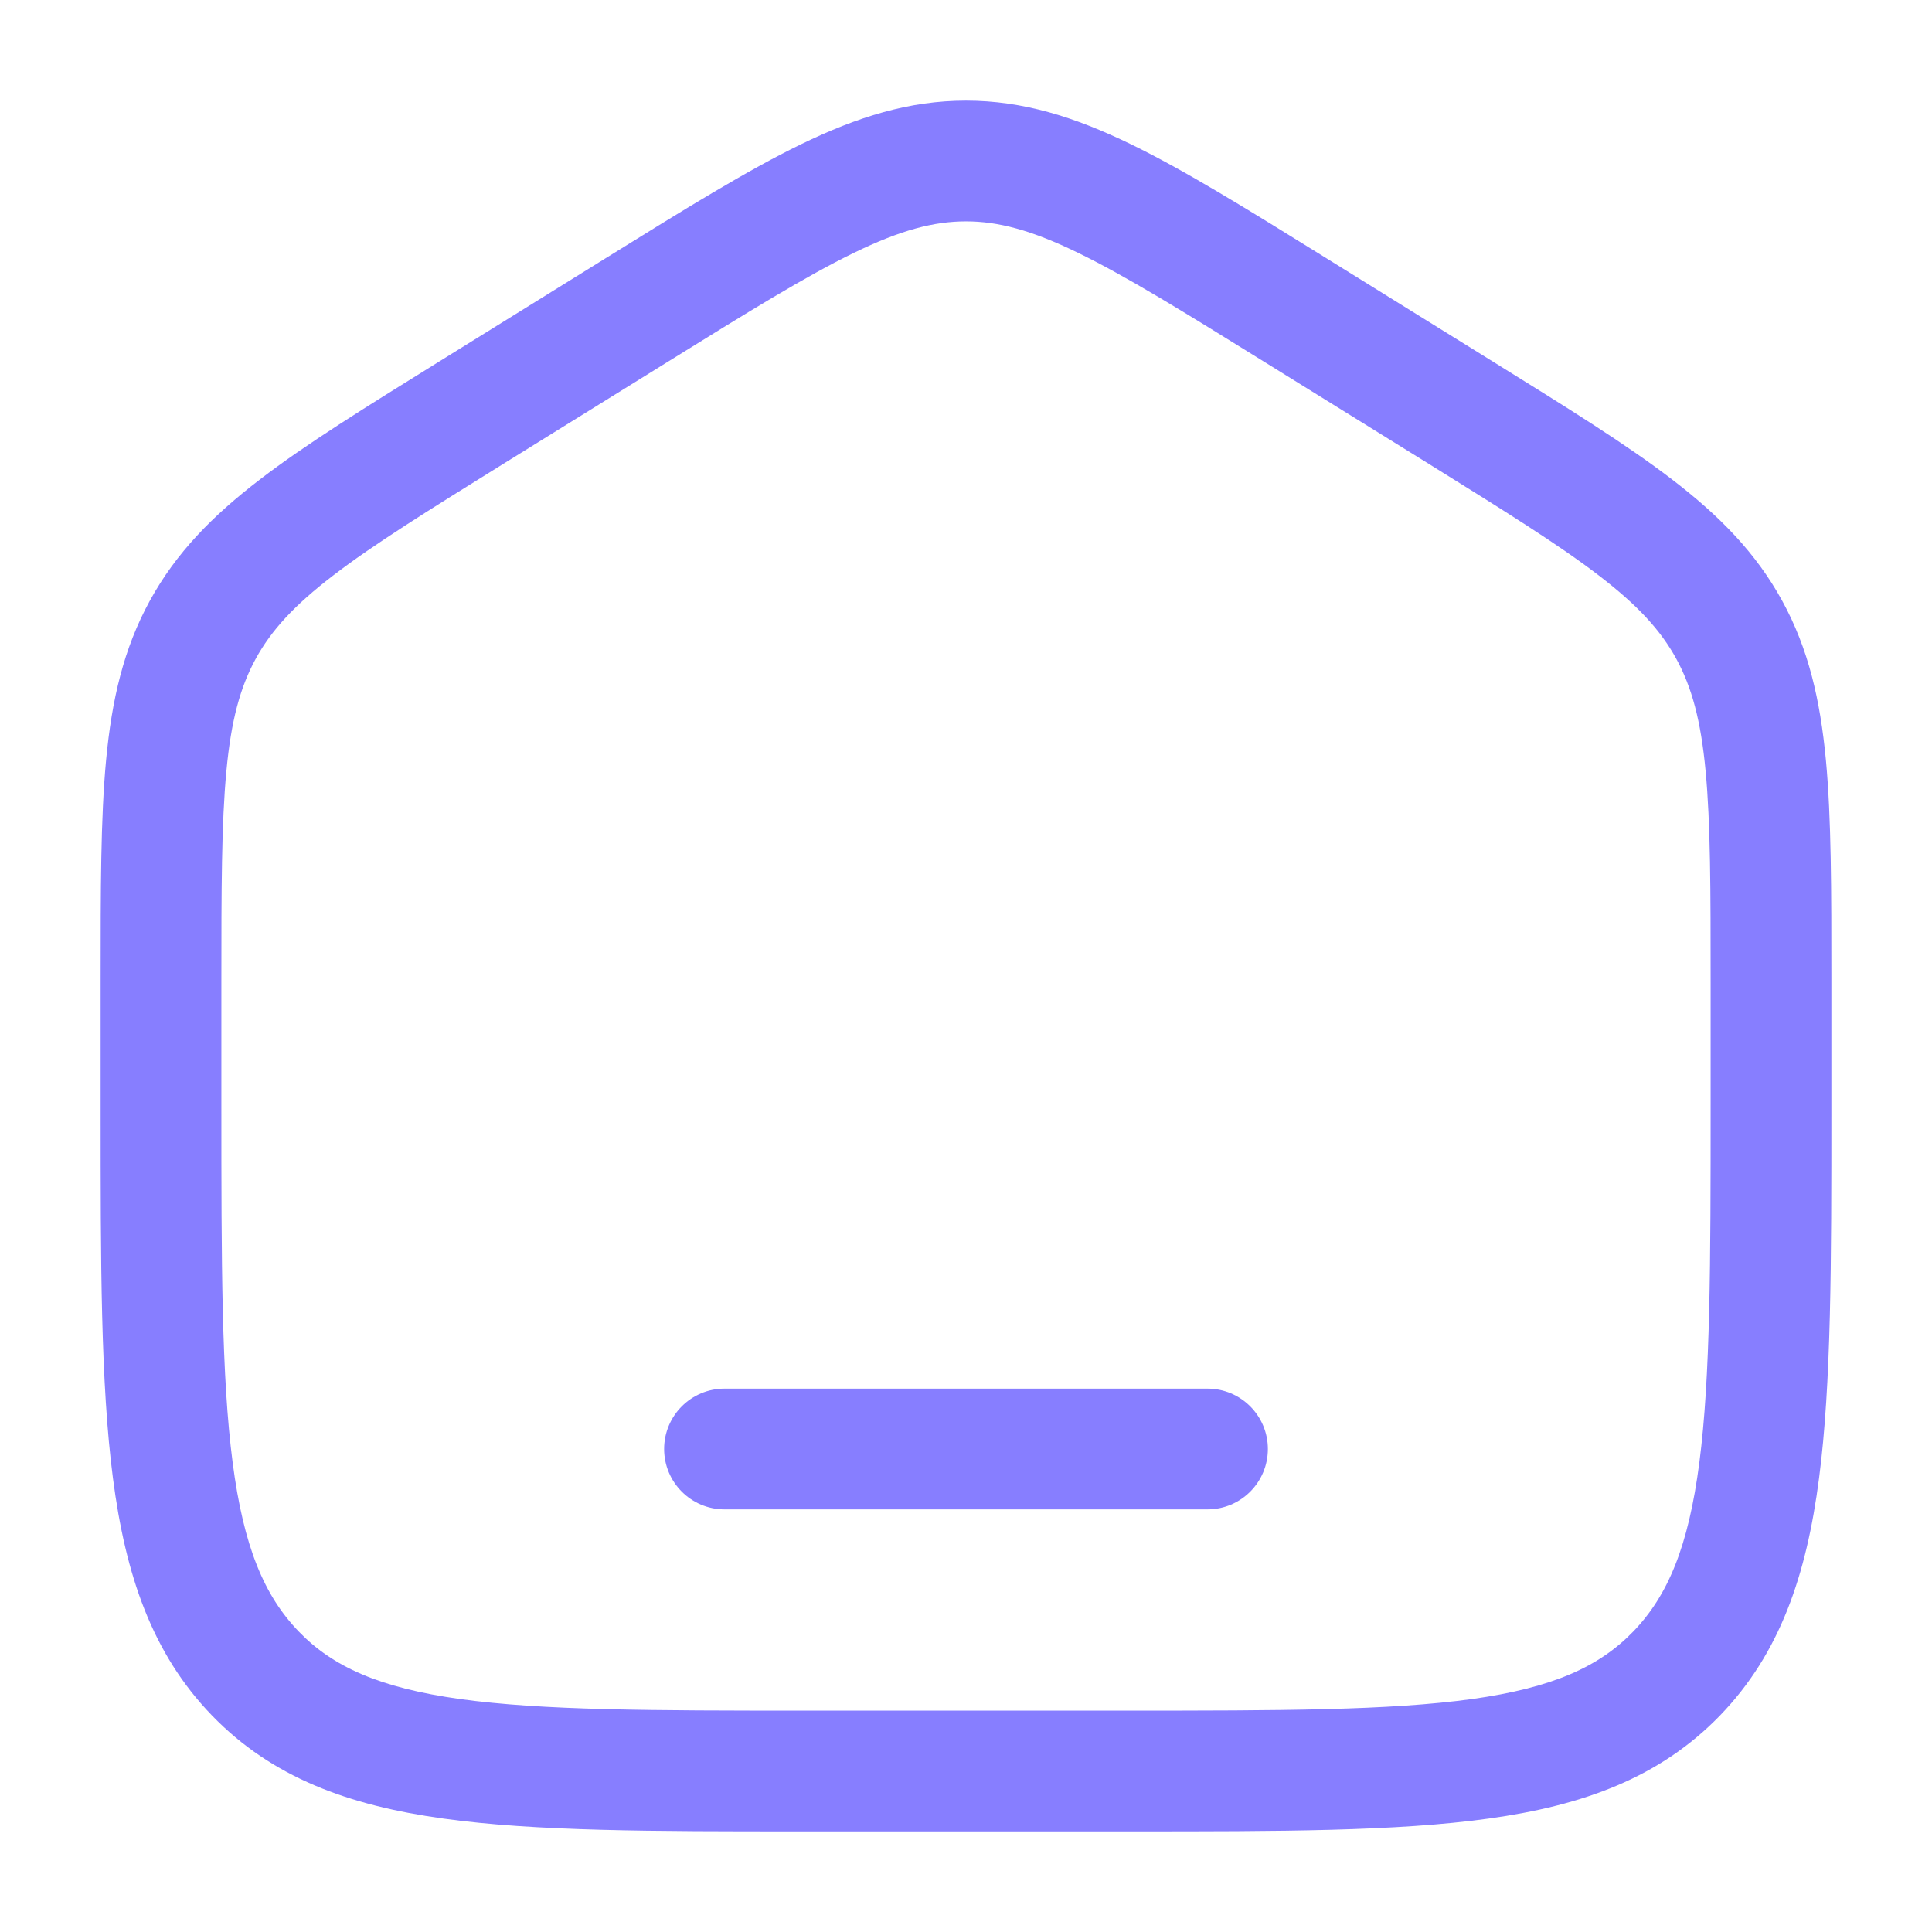
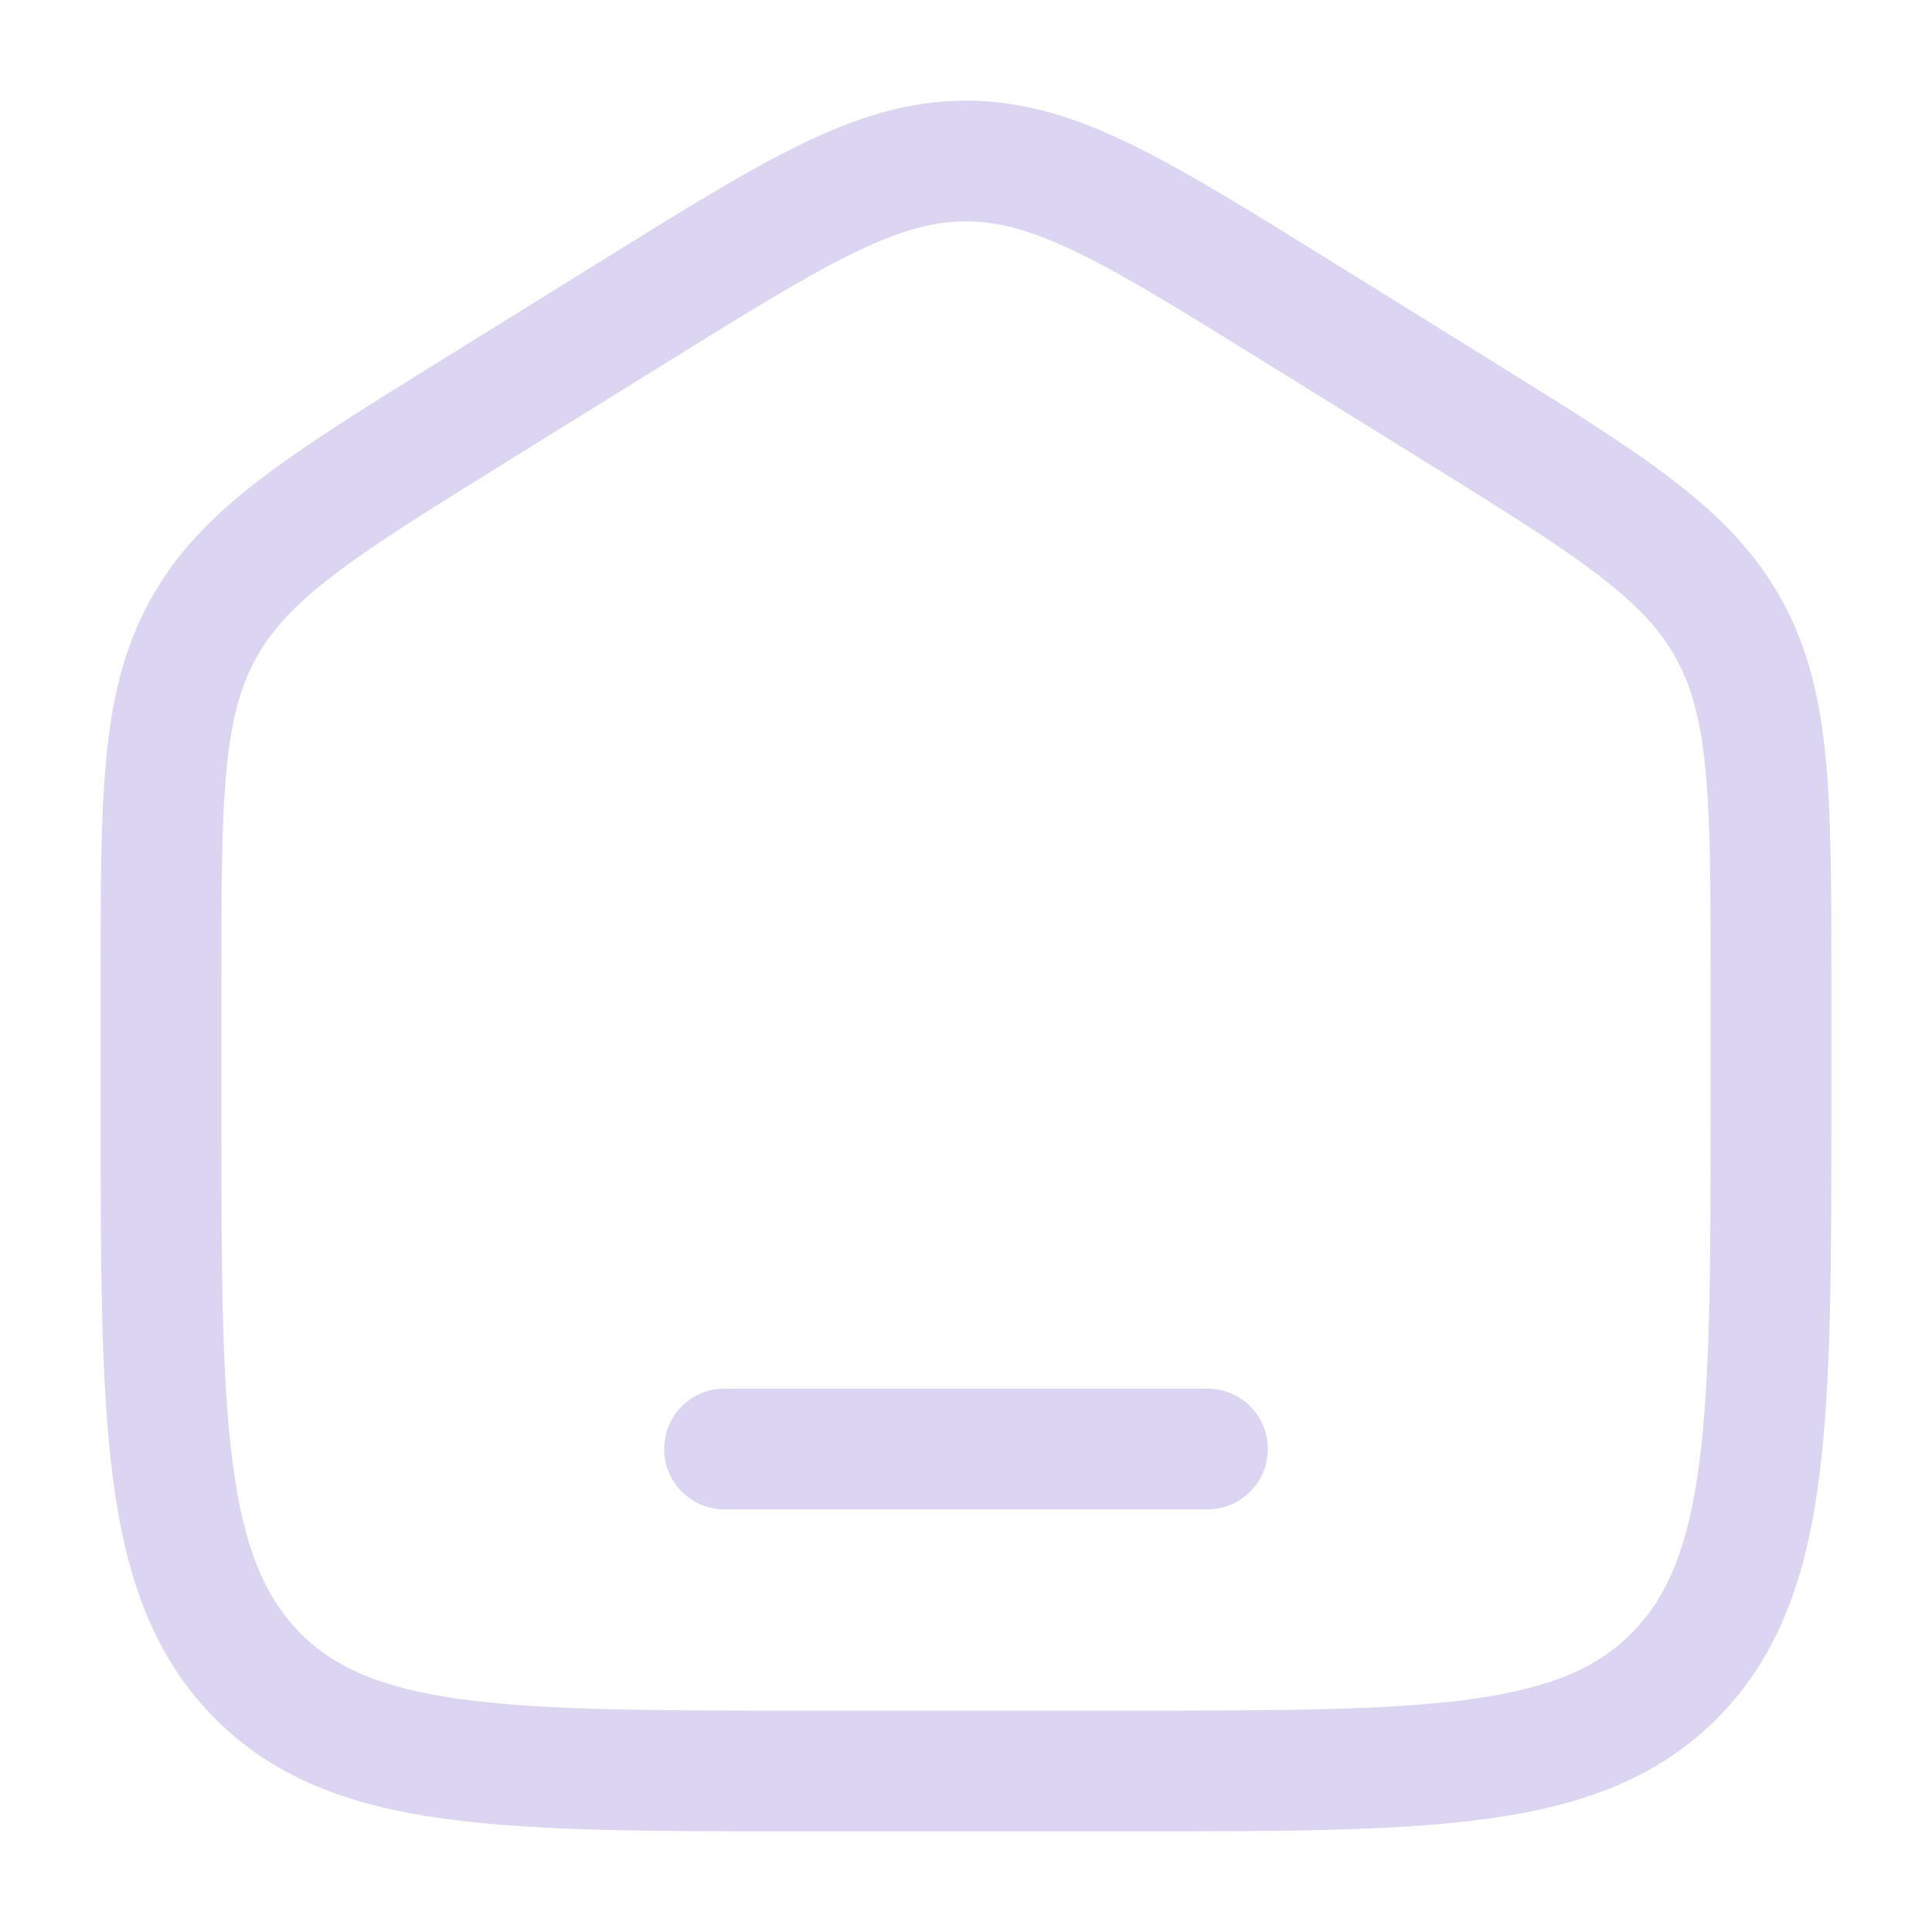
<svg xmlns="http://www.w3.org/2000/svg" width="24" height="24" viewBox="0 0 24 24" fill="none">
-   <path d="M9 17.25C8.586 17.25 8.25 17.586 8.25 18C8.25 18.414 8.586 18.75 9 18.75H15C15.414 18.75 15.75 18.414 15.75 18C15.75 17.586 15.414 17.25 15 17.25H9Z" fill="#877EFF" />
-   <path fill-rule="evenodd" clip-rule="evenodd" d="M12 1.25C11.292 1.25 10.649 1.453 9.951 1.792C9.276 2.12 8.496 2.604 7.523 3.208L5.456 4.491C4.535 5.063 3.797 5.52 3.229 5.956C2.64 6.407 2.188 6.866 1.861 7.463C1.535 8.058 1.389 8.692 1.318 9.441C1.25 10.166 1.25 11.054 1.25 12.167V13.78C1.25 15.684 1.25 17.187 1.403 18.362C1.559 19.567 1.889 20.54 2.632 21.309C3.38 22.082 4.33 22.428 5.508 22.591C6.648 22.75 8.106 22.75 9.942 22.75H14.058C15.894 22.75 17.352 22.75 18.492 22.591C19.669 22.428 20.62 22.082 21.368 21.309C22.111 20.54 22.441 19.567 22.597 18.362C22.75 17.187 22.75 15.684 22.75 13.78V12.167C22.75 11.054 22.75 10.166 22.682 9.441C22.611 8.692 22.465 8.058 22.139 7.463C21.812 6.866 21.36 6.407 20.771 5.956C20.203 5.52 19.465 5.063 18.544 4.491L16.477 3.208C15.504 2.604 14.724 2.12 14.049 1.792C13.351 1.453 12.708 1.25 12 1.25ZM8.28 4.504C9.295 3.874 10.009 3.432 10.607 3.141C11.188 2.858 11.6 2.75 12 2.75C12.4 2.75 12.812 2.858 13.393 3.141C13.991 3.432 14.705 3.874 15.72 4.504L17.721 5.745C18.681 6.342 19.356 6.761 19.859 7.147C20.349 7.522 20.63 7.831 20.823 8.183C21.016 8.536 21.129 8.949 21.188 9.581C21.249 10.229 21.25 11.046 21.25 12.204V13.725C21.25 15.696 21.248 17.101 21.11 18.168C20.974 19.216 20.717 19.824 20.289 20.267C19.865 20.706 19.287 20.966 18.286 21.106C17.26 21.248 15.908 21.25 14 21.25H10C8.092 21.25 6.74 21.248 5.714 21.106C4.713 20.966 4.135 20.706 3.711 20.267C3.283 19.824 3.026 19.216 2.89 18.168C2.751 17.101 2.75 15.696 2.75 13.725V12.204C2.75 11.046 2.751 10.229 2.812 9.581C2.871 8.949 2.984 8.536 3.177 8.183C3.37 7.831 3.651 7.522 4.141 7.147C4.644 6.761 5.319 6.342 6.28 5.745L8.28 4.504Z" fill="#877EFF" />
+   <path d="M9 17.25C8.586 17.25 8.25 17.586 8.25 18C8.25 18.414 8.586 18.75 9 18.75H15C15.414 18.75 15.75 18.414 15.75 18C15.75 17.586 15.414 17.25 15 17.25H9Z" fill="#DCD5F2" />
+   <path fill-rule="evenodd" clip-rule="evenodd" d="M12 1.25C11.292 1.25 10.649 1.453 9.951 1.792C9.276 2.12 8.496 2.604 7.523 3.208L5.456 4.491C4.535 5.063 3.797 5.52 3.229 5.956C2.64 6.407 2.188 6.866 1.861 7.463C1.535 8.058 1.389 8.692 1.318 9.441C1.25 10.166 1.25 11.054 1.25 12.167V13.78C1.25 15.684 1.25 17.187 1.403 18.362C1.559 19.567 1.889 20.54 2.632 21.309C3.38 22.082 4.33 22.428 5.508 22.591C6.648 22.75 8.106 22.75 9.942 22.75H14.058C15.894 22.75 17.352 22.75 18.492 22.591C19.669 22.428 20.62 22.082 21.368 21.309C22.111 20.54 22.441 19.567 22.597 18.362C22.75 17.187 22.75 15.684 22.75 13.78V12.167C22.75 11.054 22.75 10.166 22.682 9.441C22.611 8.692 22.465 8.058 22.139 7.463C21.812 6.866 21.36 6.407 20.771 5.956C20.203 5.52 19.465 5.063 18.544 4.491L16.477 3.208C15.504 2.604 14.724 2.12 14.049 1.792C13.351 1.453 12.708 1.25 12 1.25ZM8.28 4.504C9.295 3.874 10.009 3.432 10.607 3.141C11.188 2.858 11.6 2.75 12 2.75C12.4 2.75 12.812 2.858 13.393 3.141C13.991 3.432 14.705 3.874 15.72 4.504L17.721 5.745C18.681 6.342 19.356 6.761 19.859 7.147C20.349 7.522 20.63 7.831 20.823 8.183C21.016 8.536 21.129 8.949 21.188 9.581C21.249 10.229 21.25 11.046 21.25 12.204V13.725C21.25 15.696 21.248 17.101 21.11 18.168C20.974 19.216 20.717 19.824 20.289 20.267C19.865 20.706 19.287 20.966 18.286 21.106C17.26 21.248 15.908 21.25 14 21.25H10C8.092 21.25 6.74 21.248 5.714 21.106C4.713 20.966 4.135 20.706 3.711 20.267C3.283 19.824 3.026 19.216 2.89 18.168C2.751 17.101 2.75 15.696 2.75 13.725V12.204C2.75 11.046 2.751 10.229 2.812 9.581C2.871 8.949 2.984 8.536 3.177 8.183C3.37 7.831 3.651 7.522 4.141 7.147C4.644 6.761 5.319 6.342 6.28 5.745L8.28 4.504Z" fill="#DCD5F2" />
</svg>
